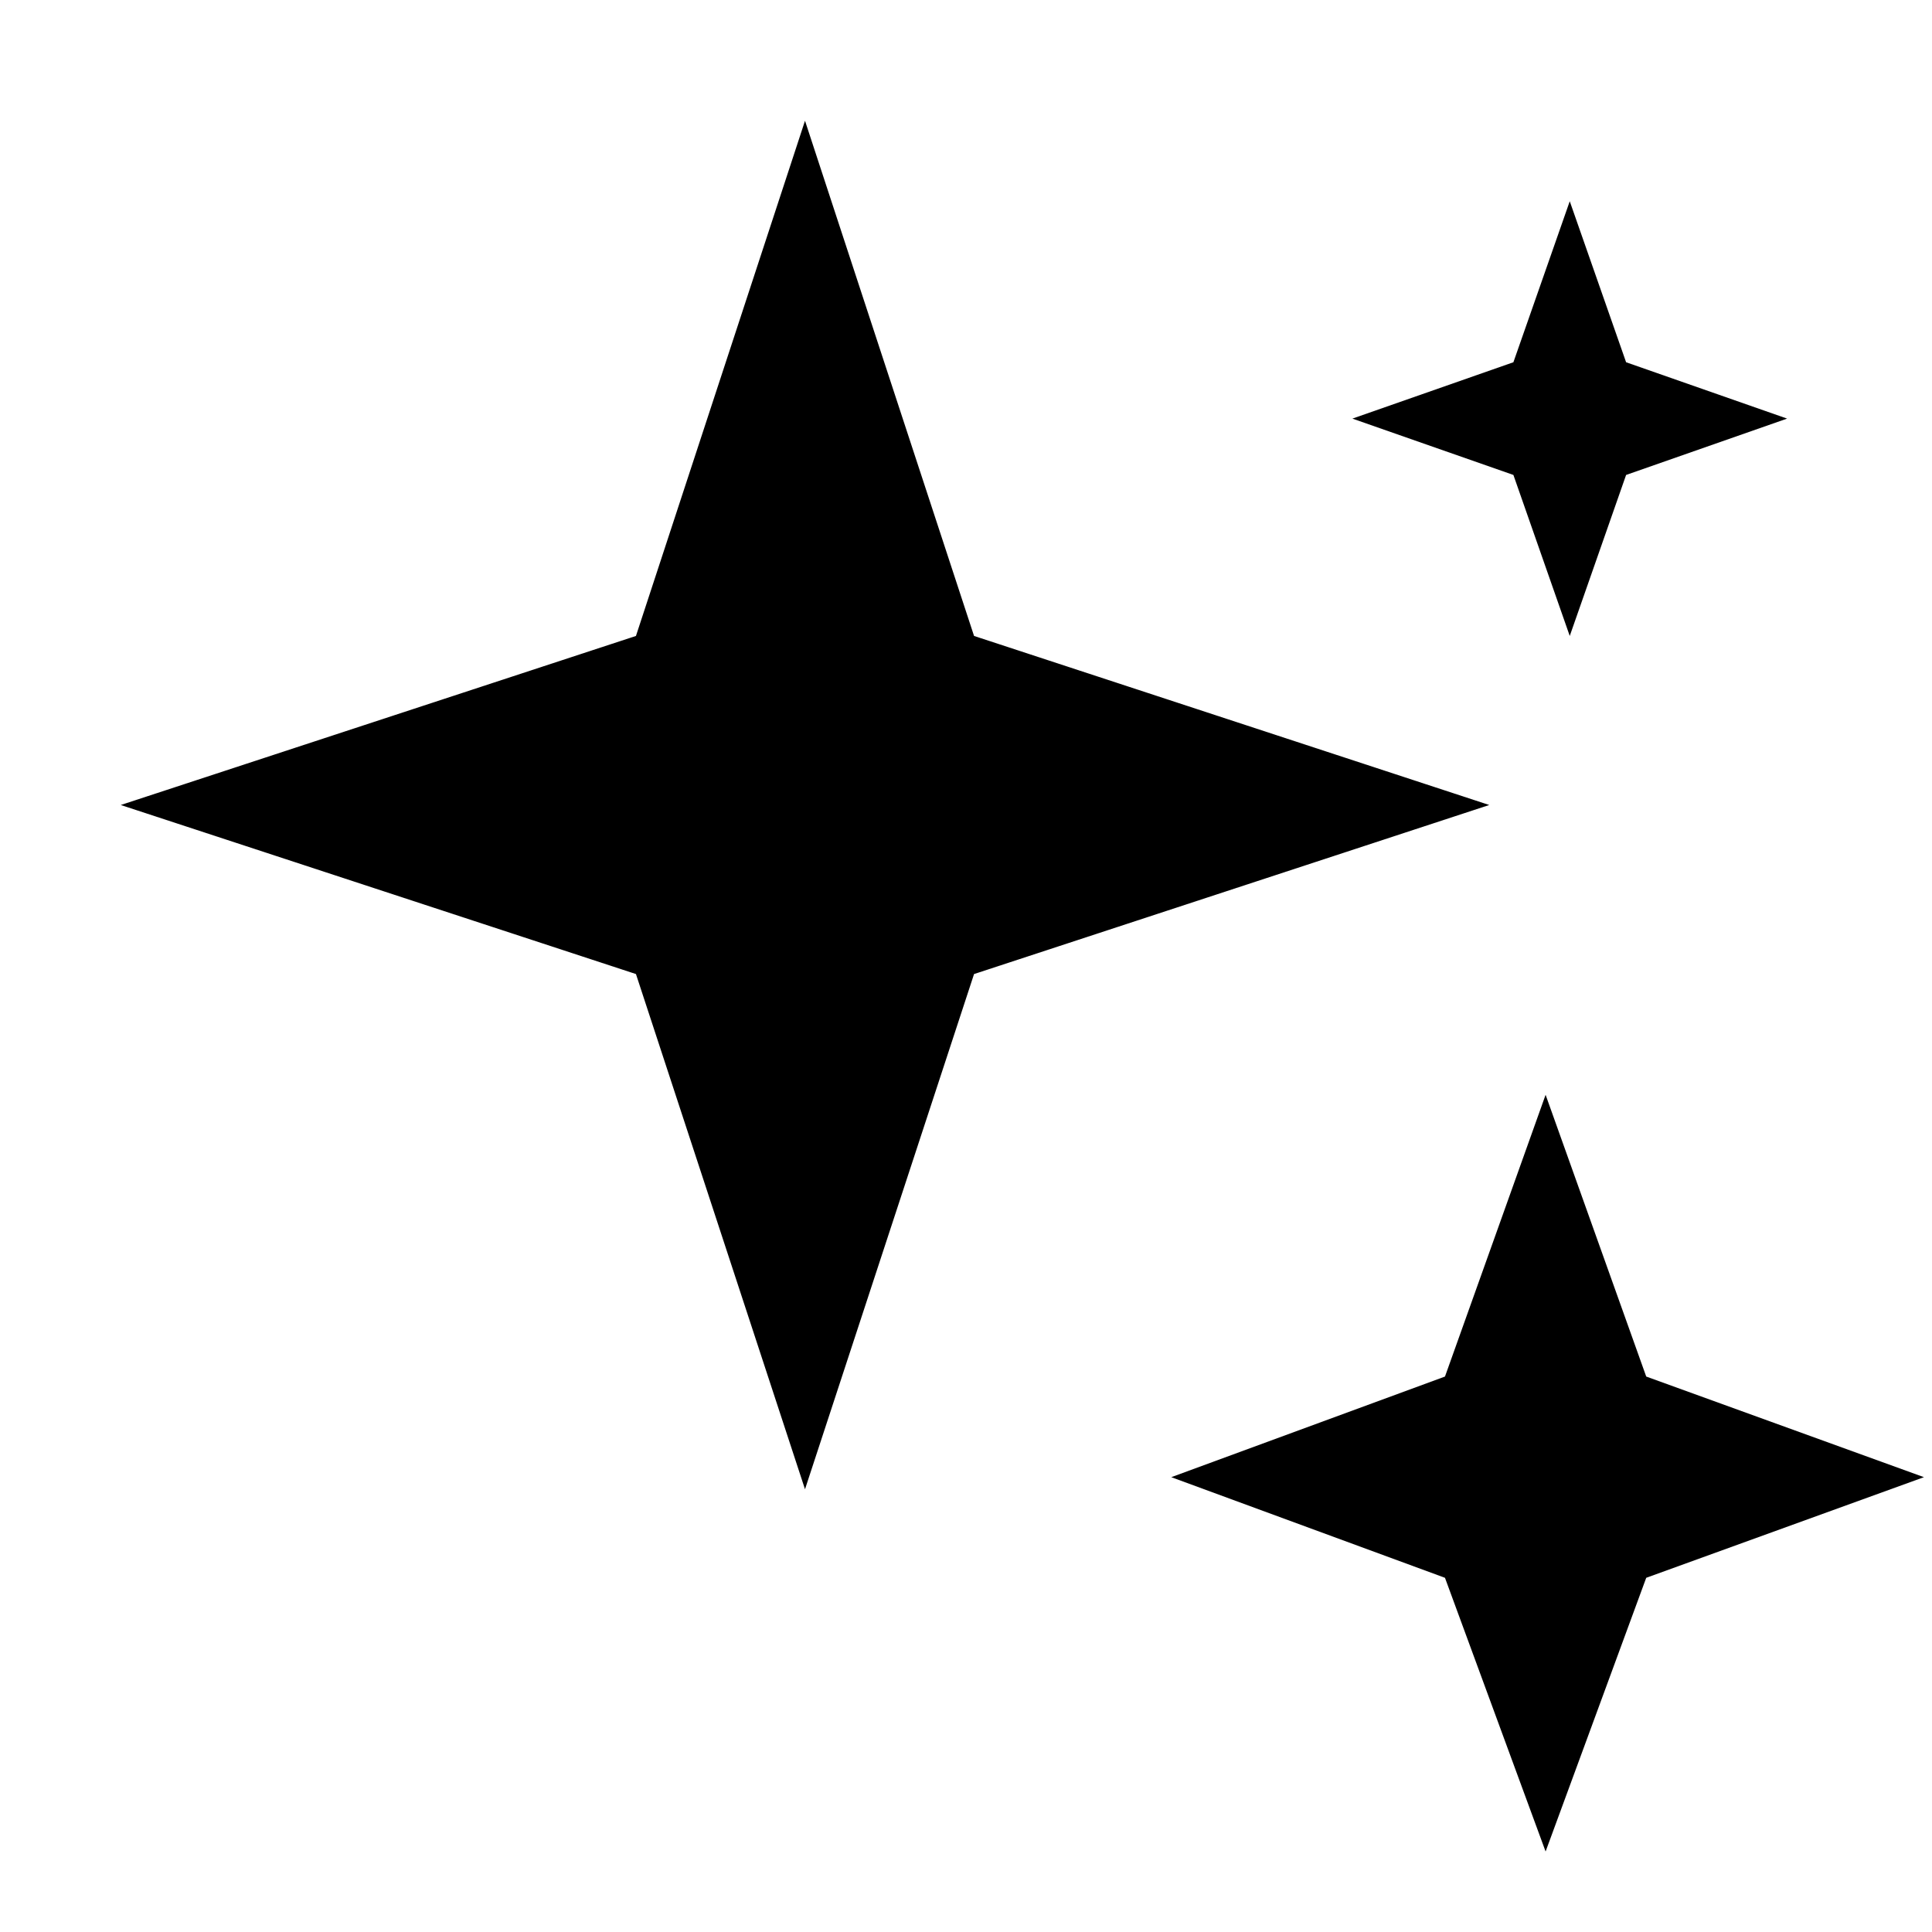
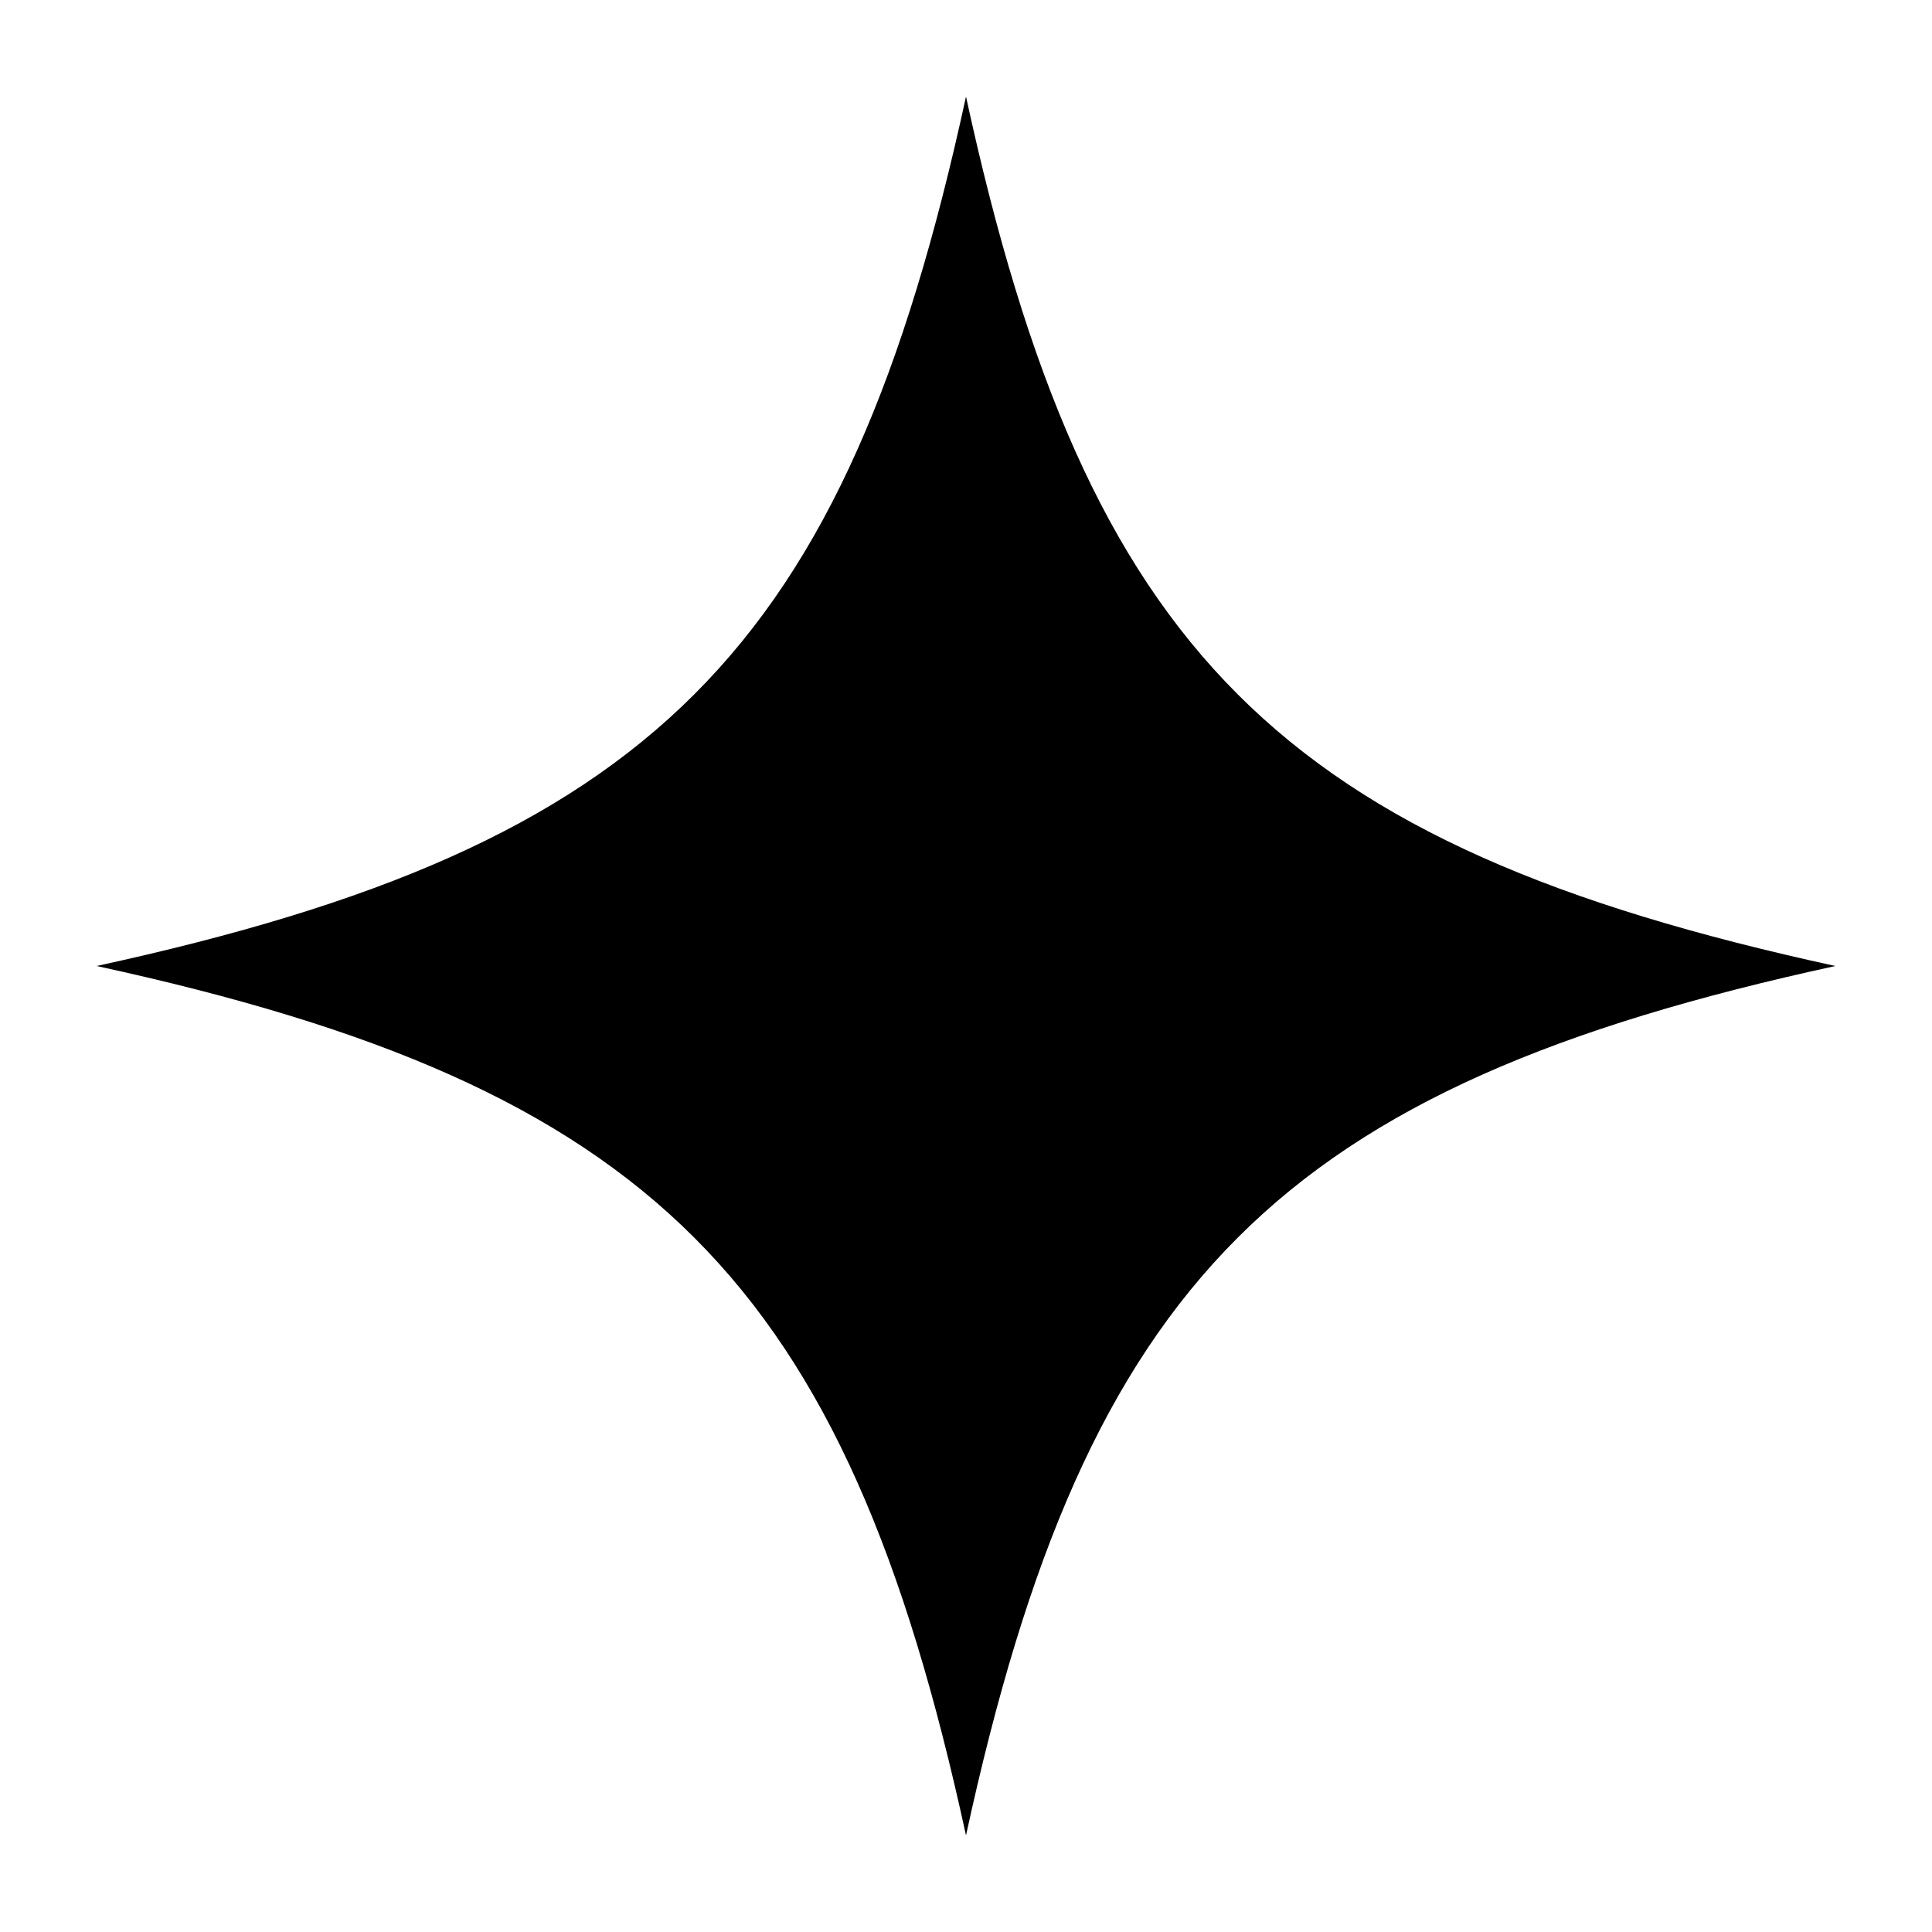
- <svg xmlns="http://www.w3.org/2000/svg" viewBox="0 0 24 24">
-   <path fill="#000" d="M10 1.5 12.1 7.9 18.5 10 12.1 12.1 10 18.5 7.9 12.1 1.5 10 7.9 7.9Z" />
-   <path fill="#000" d="M19.2 13.6 20.45 17.1 23.9 18.35 20.45 19.6 19.2 23 17.95 19.6 14.55 18.35 17.95 17.1Z" />
-   <path fill="#000" d="M19.5 2.5 20.2 4.5 22.2 5.2 20.2 5.9 19.5 7.9 18.8 5.9 16.8 5.2 18.8 4.5Z" />
+ <svg xmlns="http://www.w3.org/2000/svg" viewBox="0 0 24 24" aria-hidden="true">
+   <path d="M12 1.2C13.5 8.1 15.9 10.5 22.8 12C15.9 13.5 13.5 15.9 12 22.8C10.5 15.9 8.1 13.5 1.2 12C8.1 10.5 10.5 8.1 12 1.2Z" fill="#000" />
</svg>
